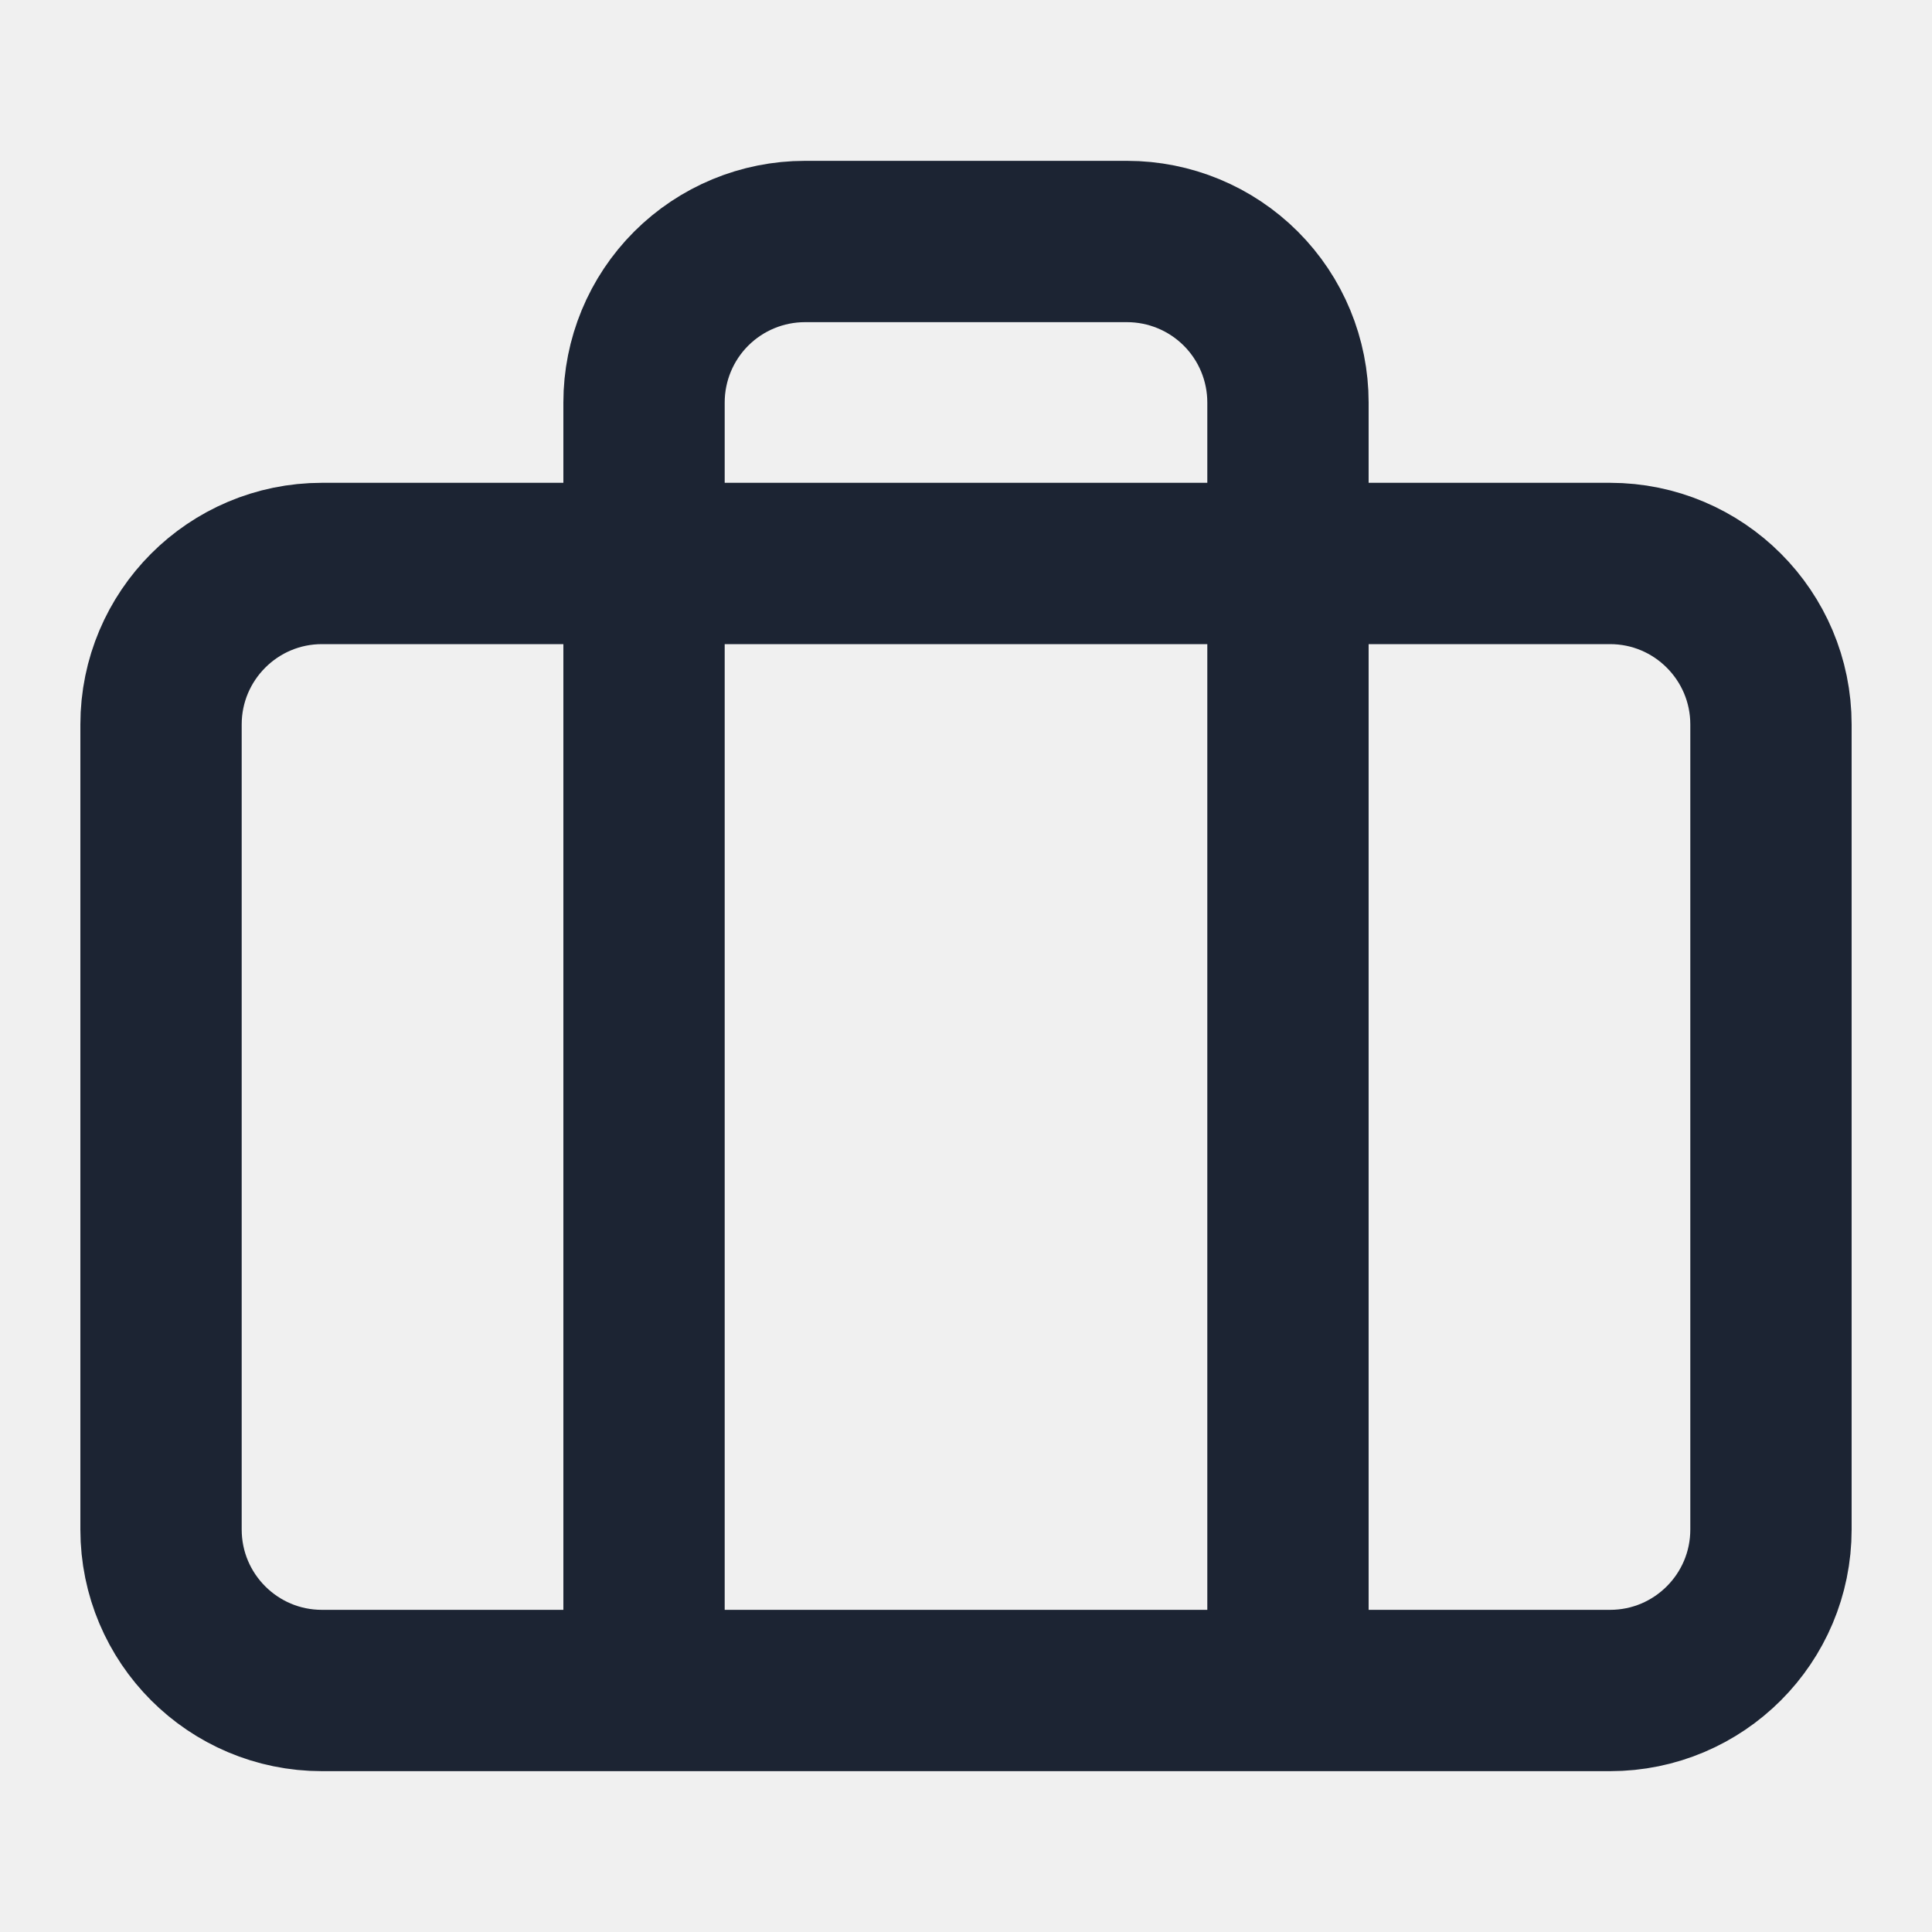
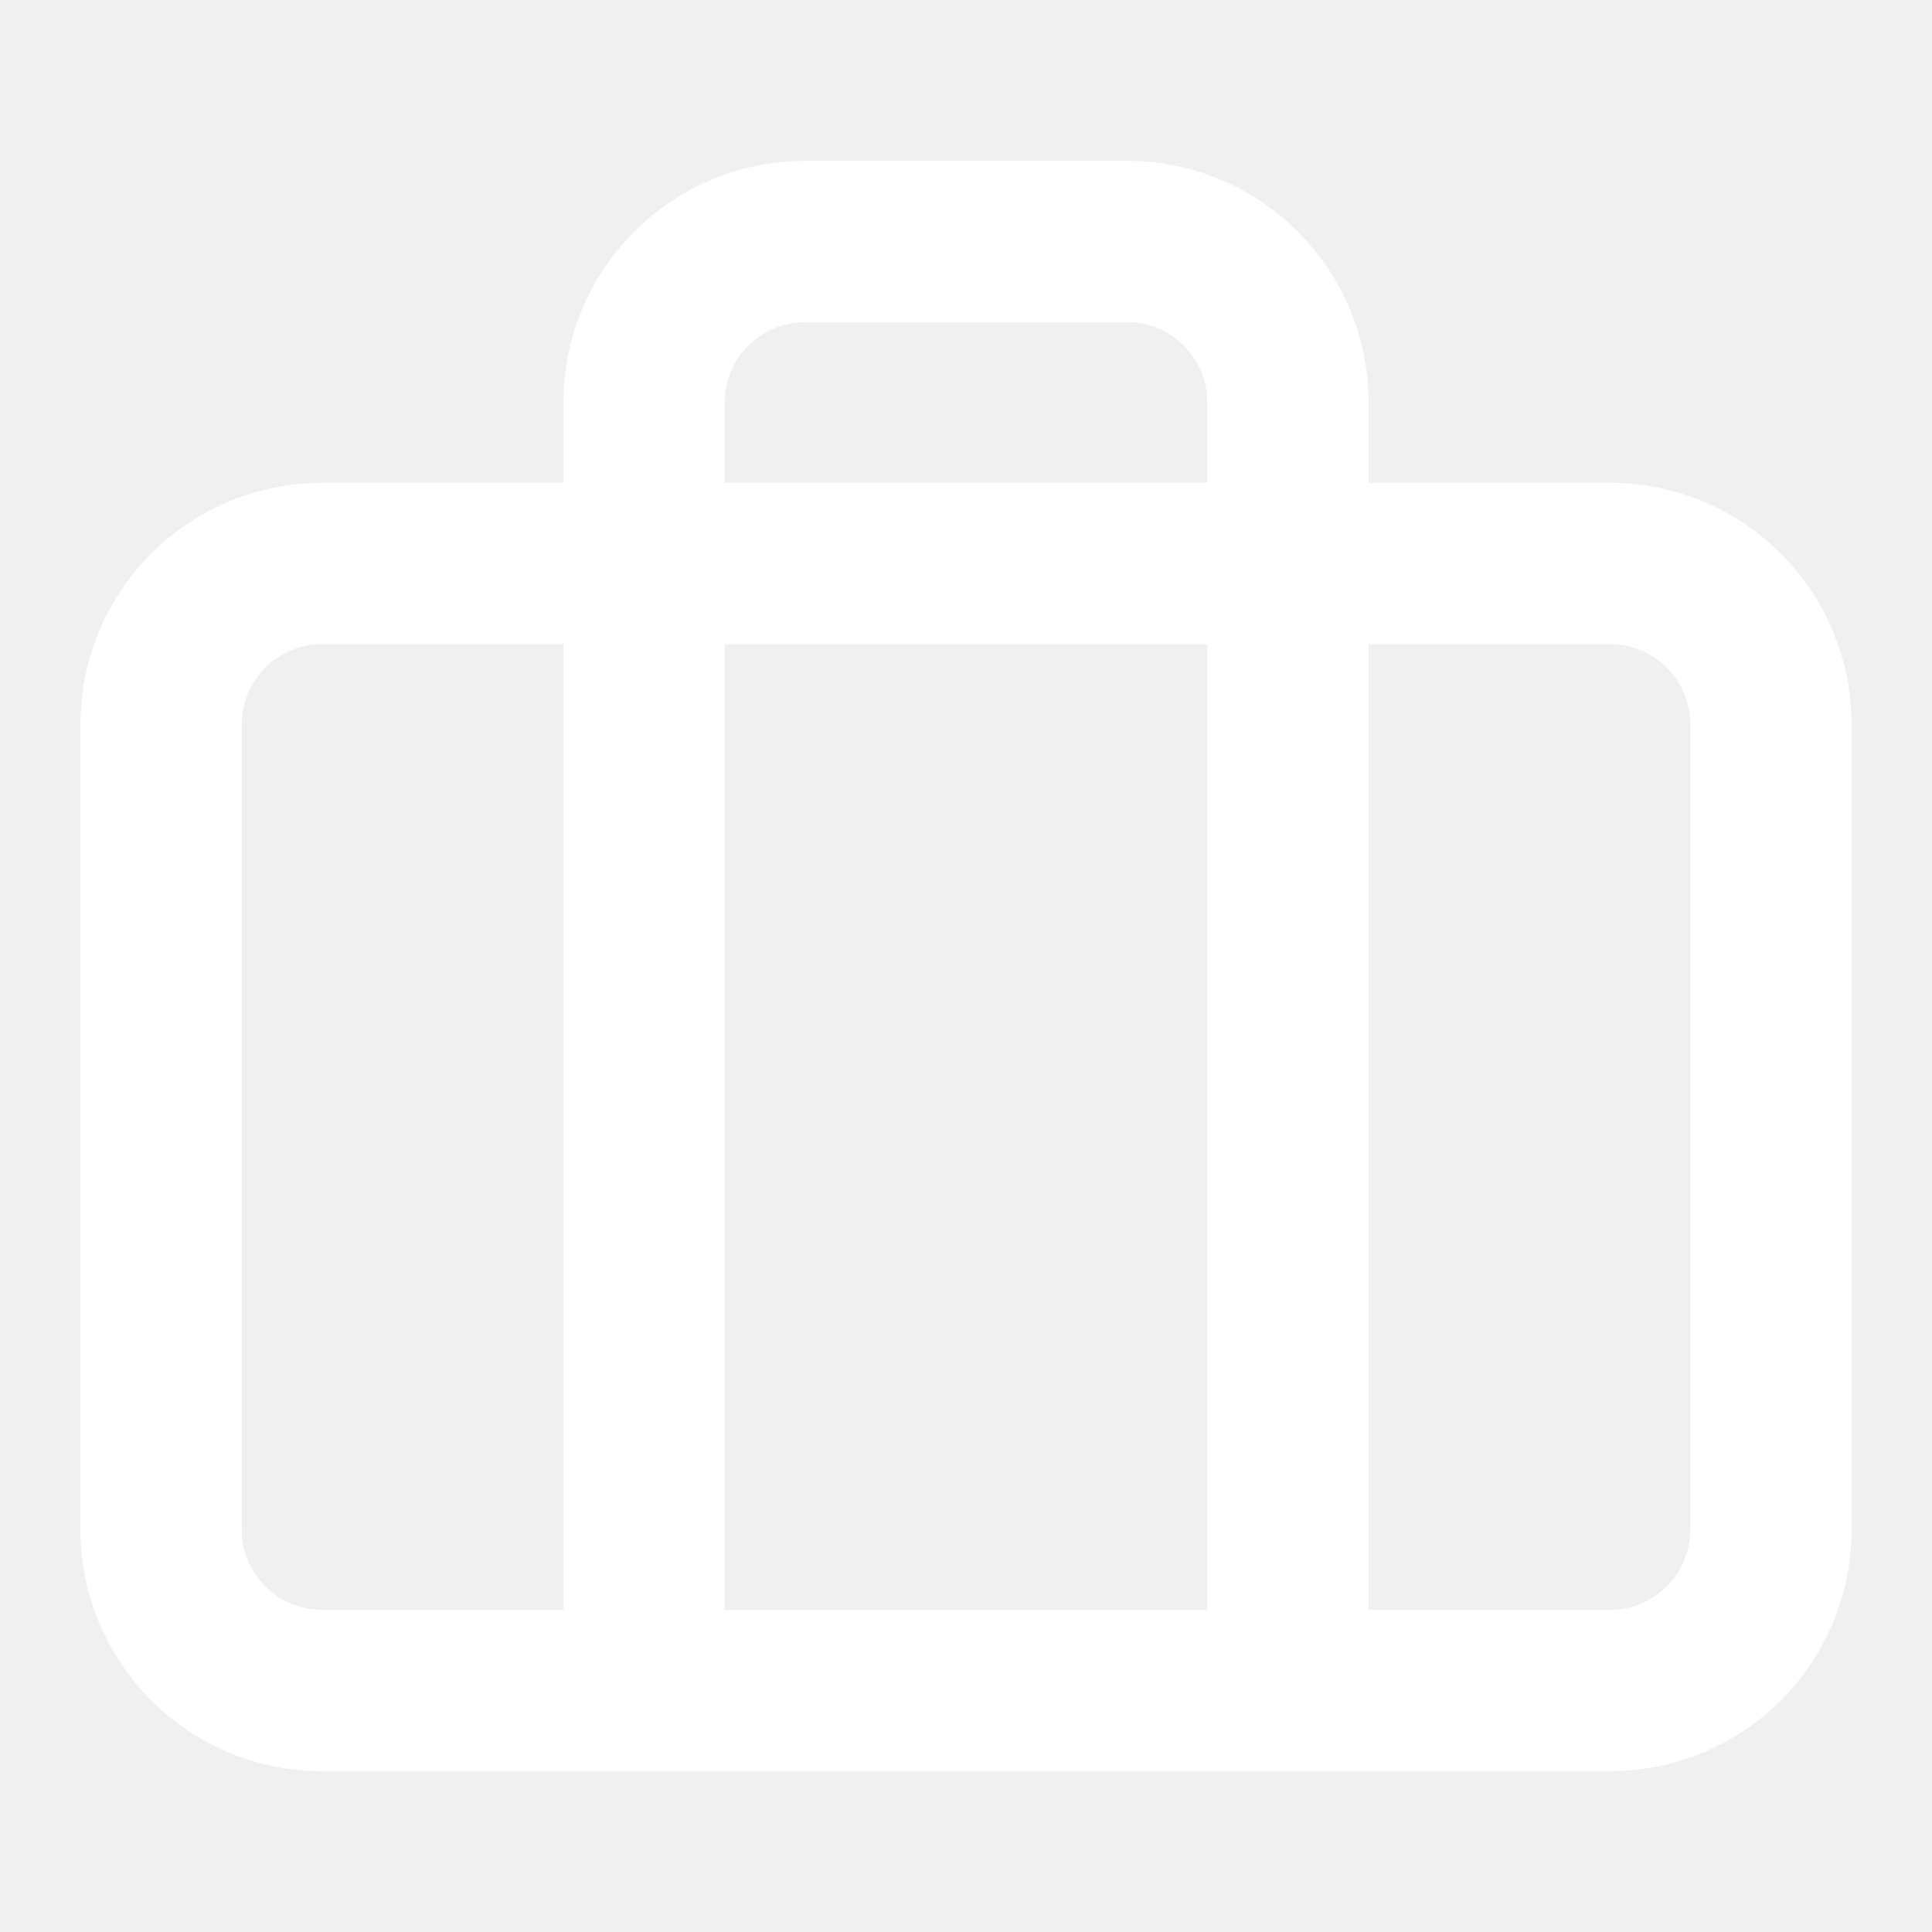
- <svg xmlns="http://www.w3.org/2000/svg" width="20" height="20" viewBox="0 0 20 20" fill="none">
-   <path d="M13.333 17.5V4.167C13.333 3.725 13.158 3.301 12.845 2.988C12.533 2.676 12.109 2.5 11.667 2.5H8.333C7.891 2.5 7.467 2.676 7.155 2.988C6.842 3.301 6.667 3.725 6.667 4.167V17.5M3.333 5.833H16.667C17.587 5.833 18.333 6.58 18.333 7.5V15.833C18.333 16.754 17.587 17.5 16.667 17.5H3.333C2.413 17.5 1.667 16.754 1.667 15.833V7.5C1.667 6.58 2.413 5.833 3.333 5.833Z" stroke="#1C2433" stroke-width="1.67" stroke-linecap="round" stroke-linejoin="round" />
+ <svg xmlns="http://www.w3.org/2000/svg" width="20" height="20" viewBox="0 0 20 20" fill="none" stroke="#ffffff">
+   <path d="M13.333 17.5V4.167C13.333 3.725 13.158 3.301 12.845 2.988C12.533 2.676 12.109 2.5 11.667 2.5H8.333C7.891 2.5 7.467 2.676 7.155 2.988C6.842 3.301 6.667 3.725 6.667 4.167V17.5M3.333 5.833H16.667C17.587 5.833 18.333 6.58 18.333 7.5V15.833C18.333 16.754 17.587 17.5 16.667 17.5H3.333C2.413 17.5 1.667 16.754 1.667 15.833V7.5C1.667 6.58 2.413 5.833 3.333 5.833Z" stroke="#ffffff" stroke-width="1.67" stroke-linecap="round" stroke-linejoin="round" />
</svg>
